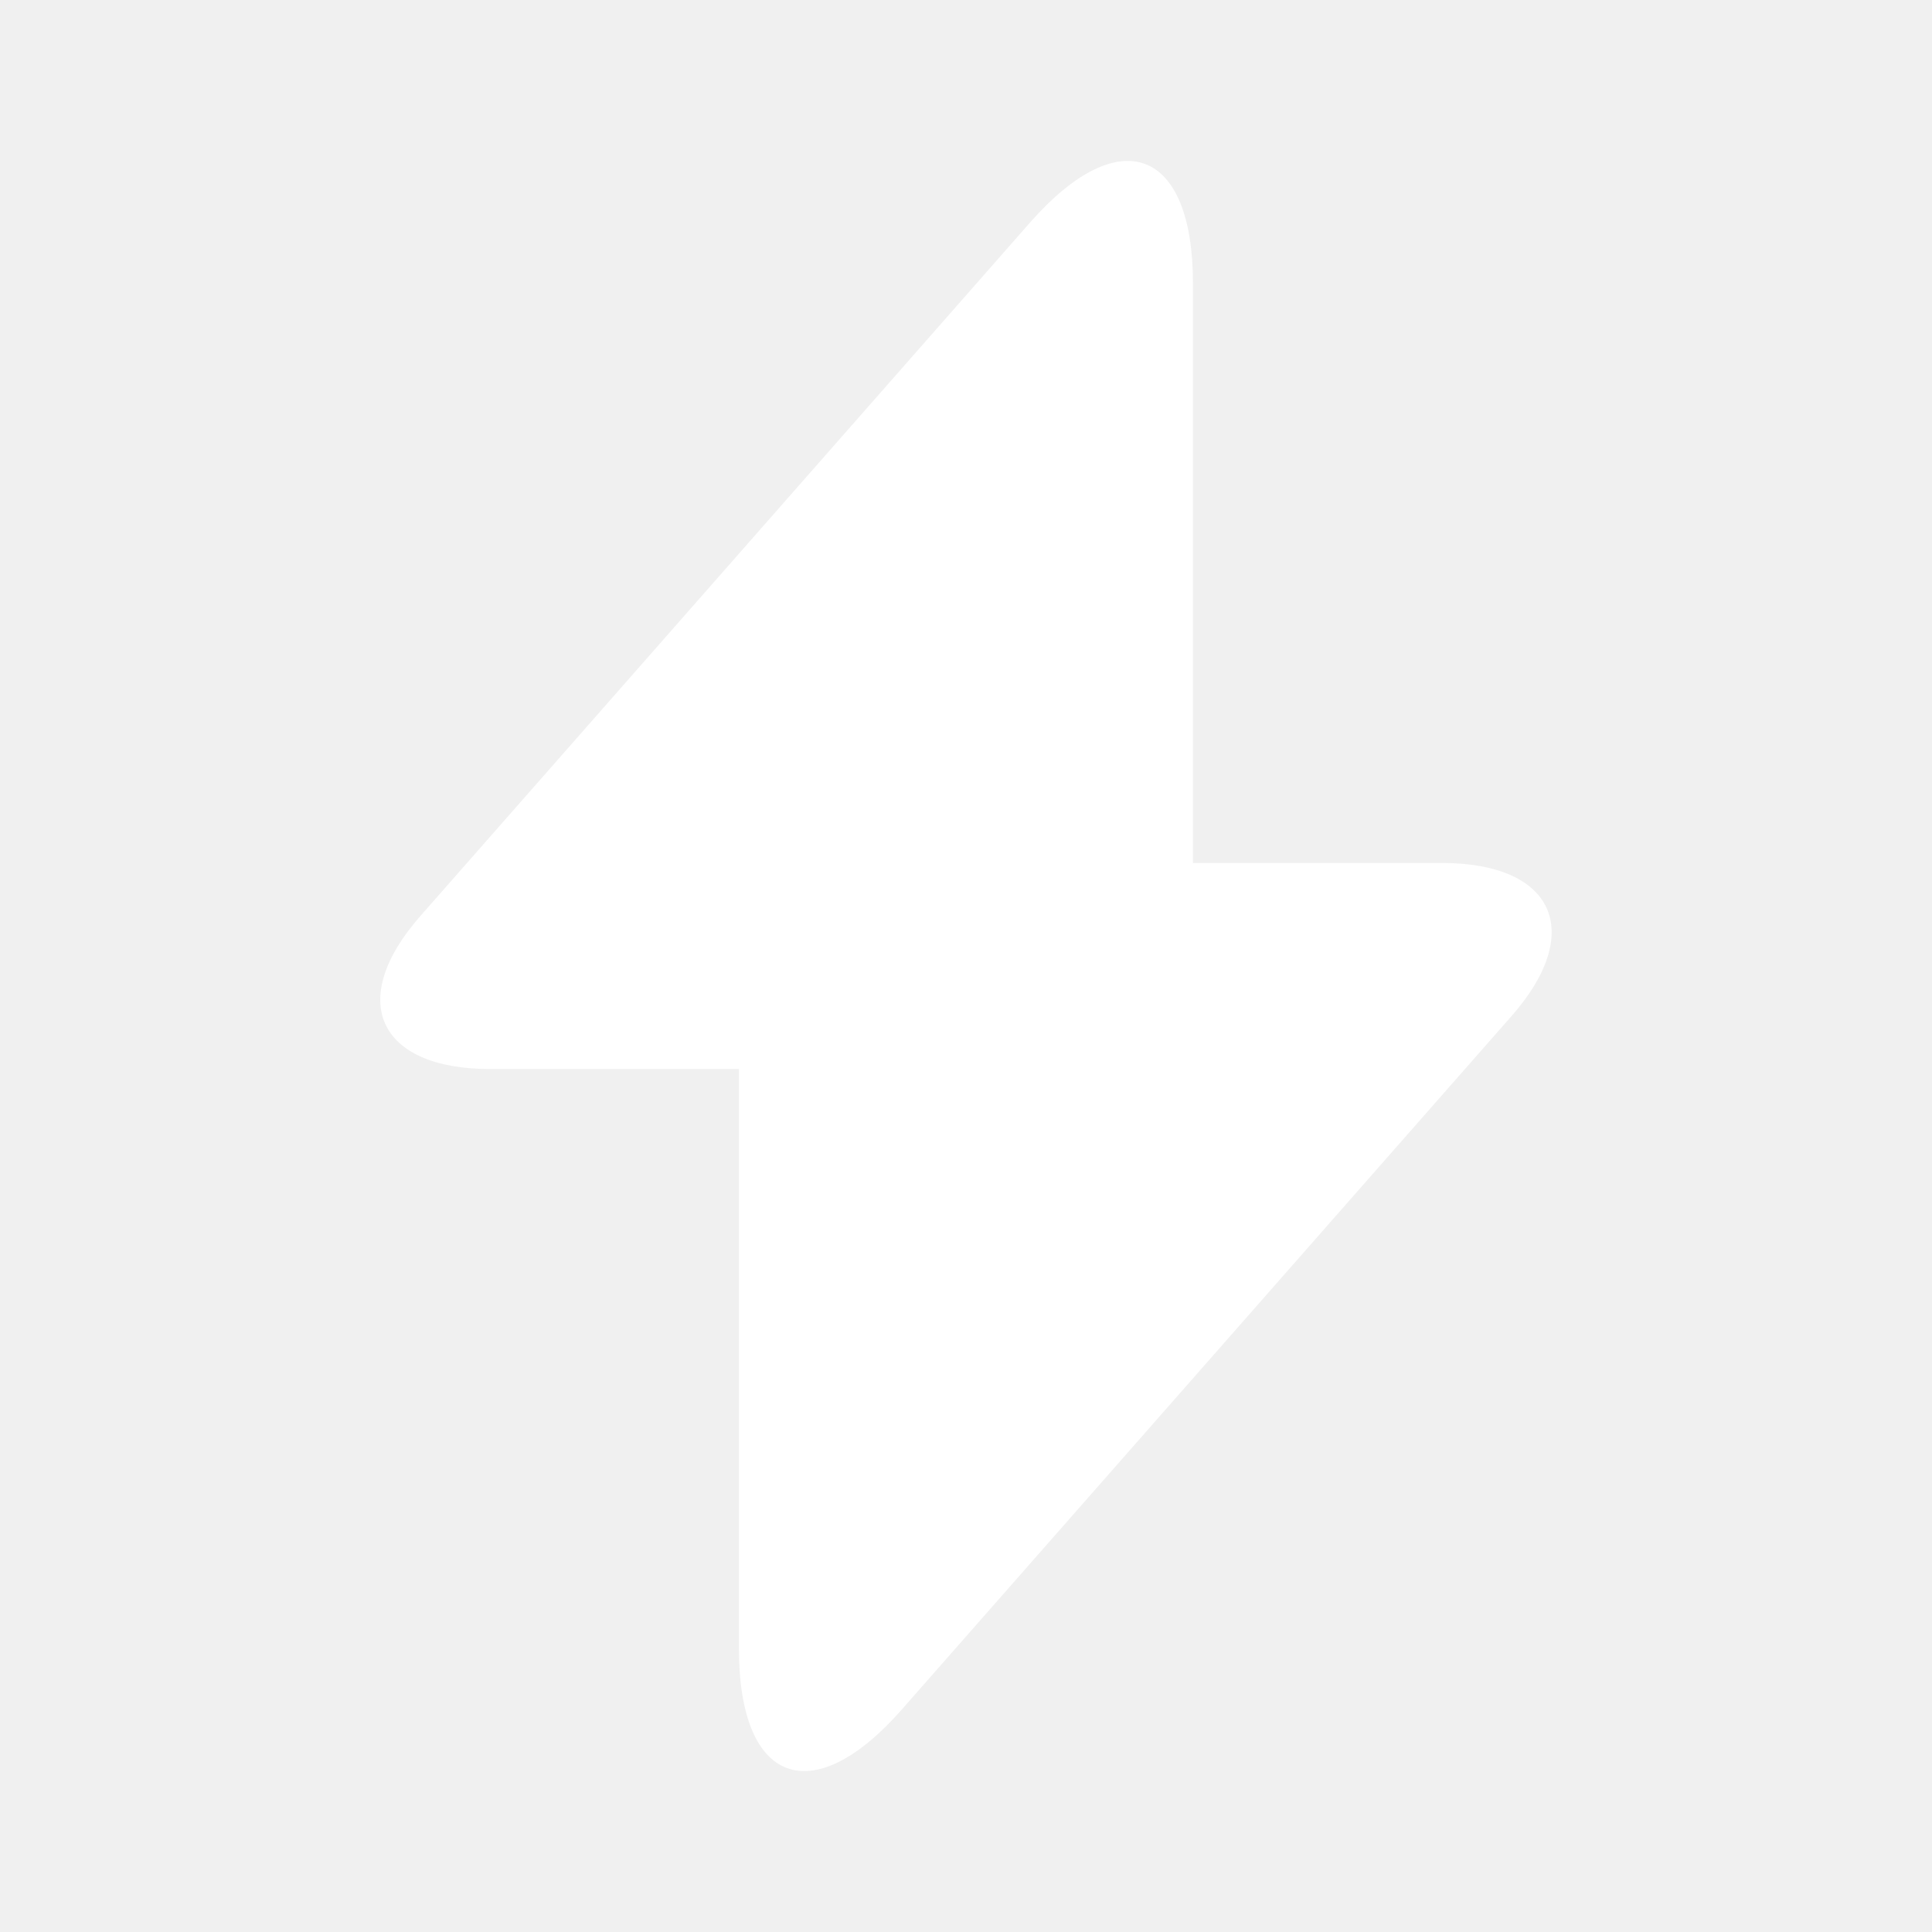
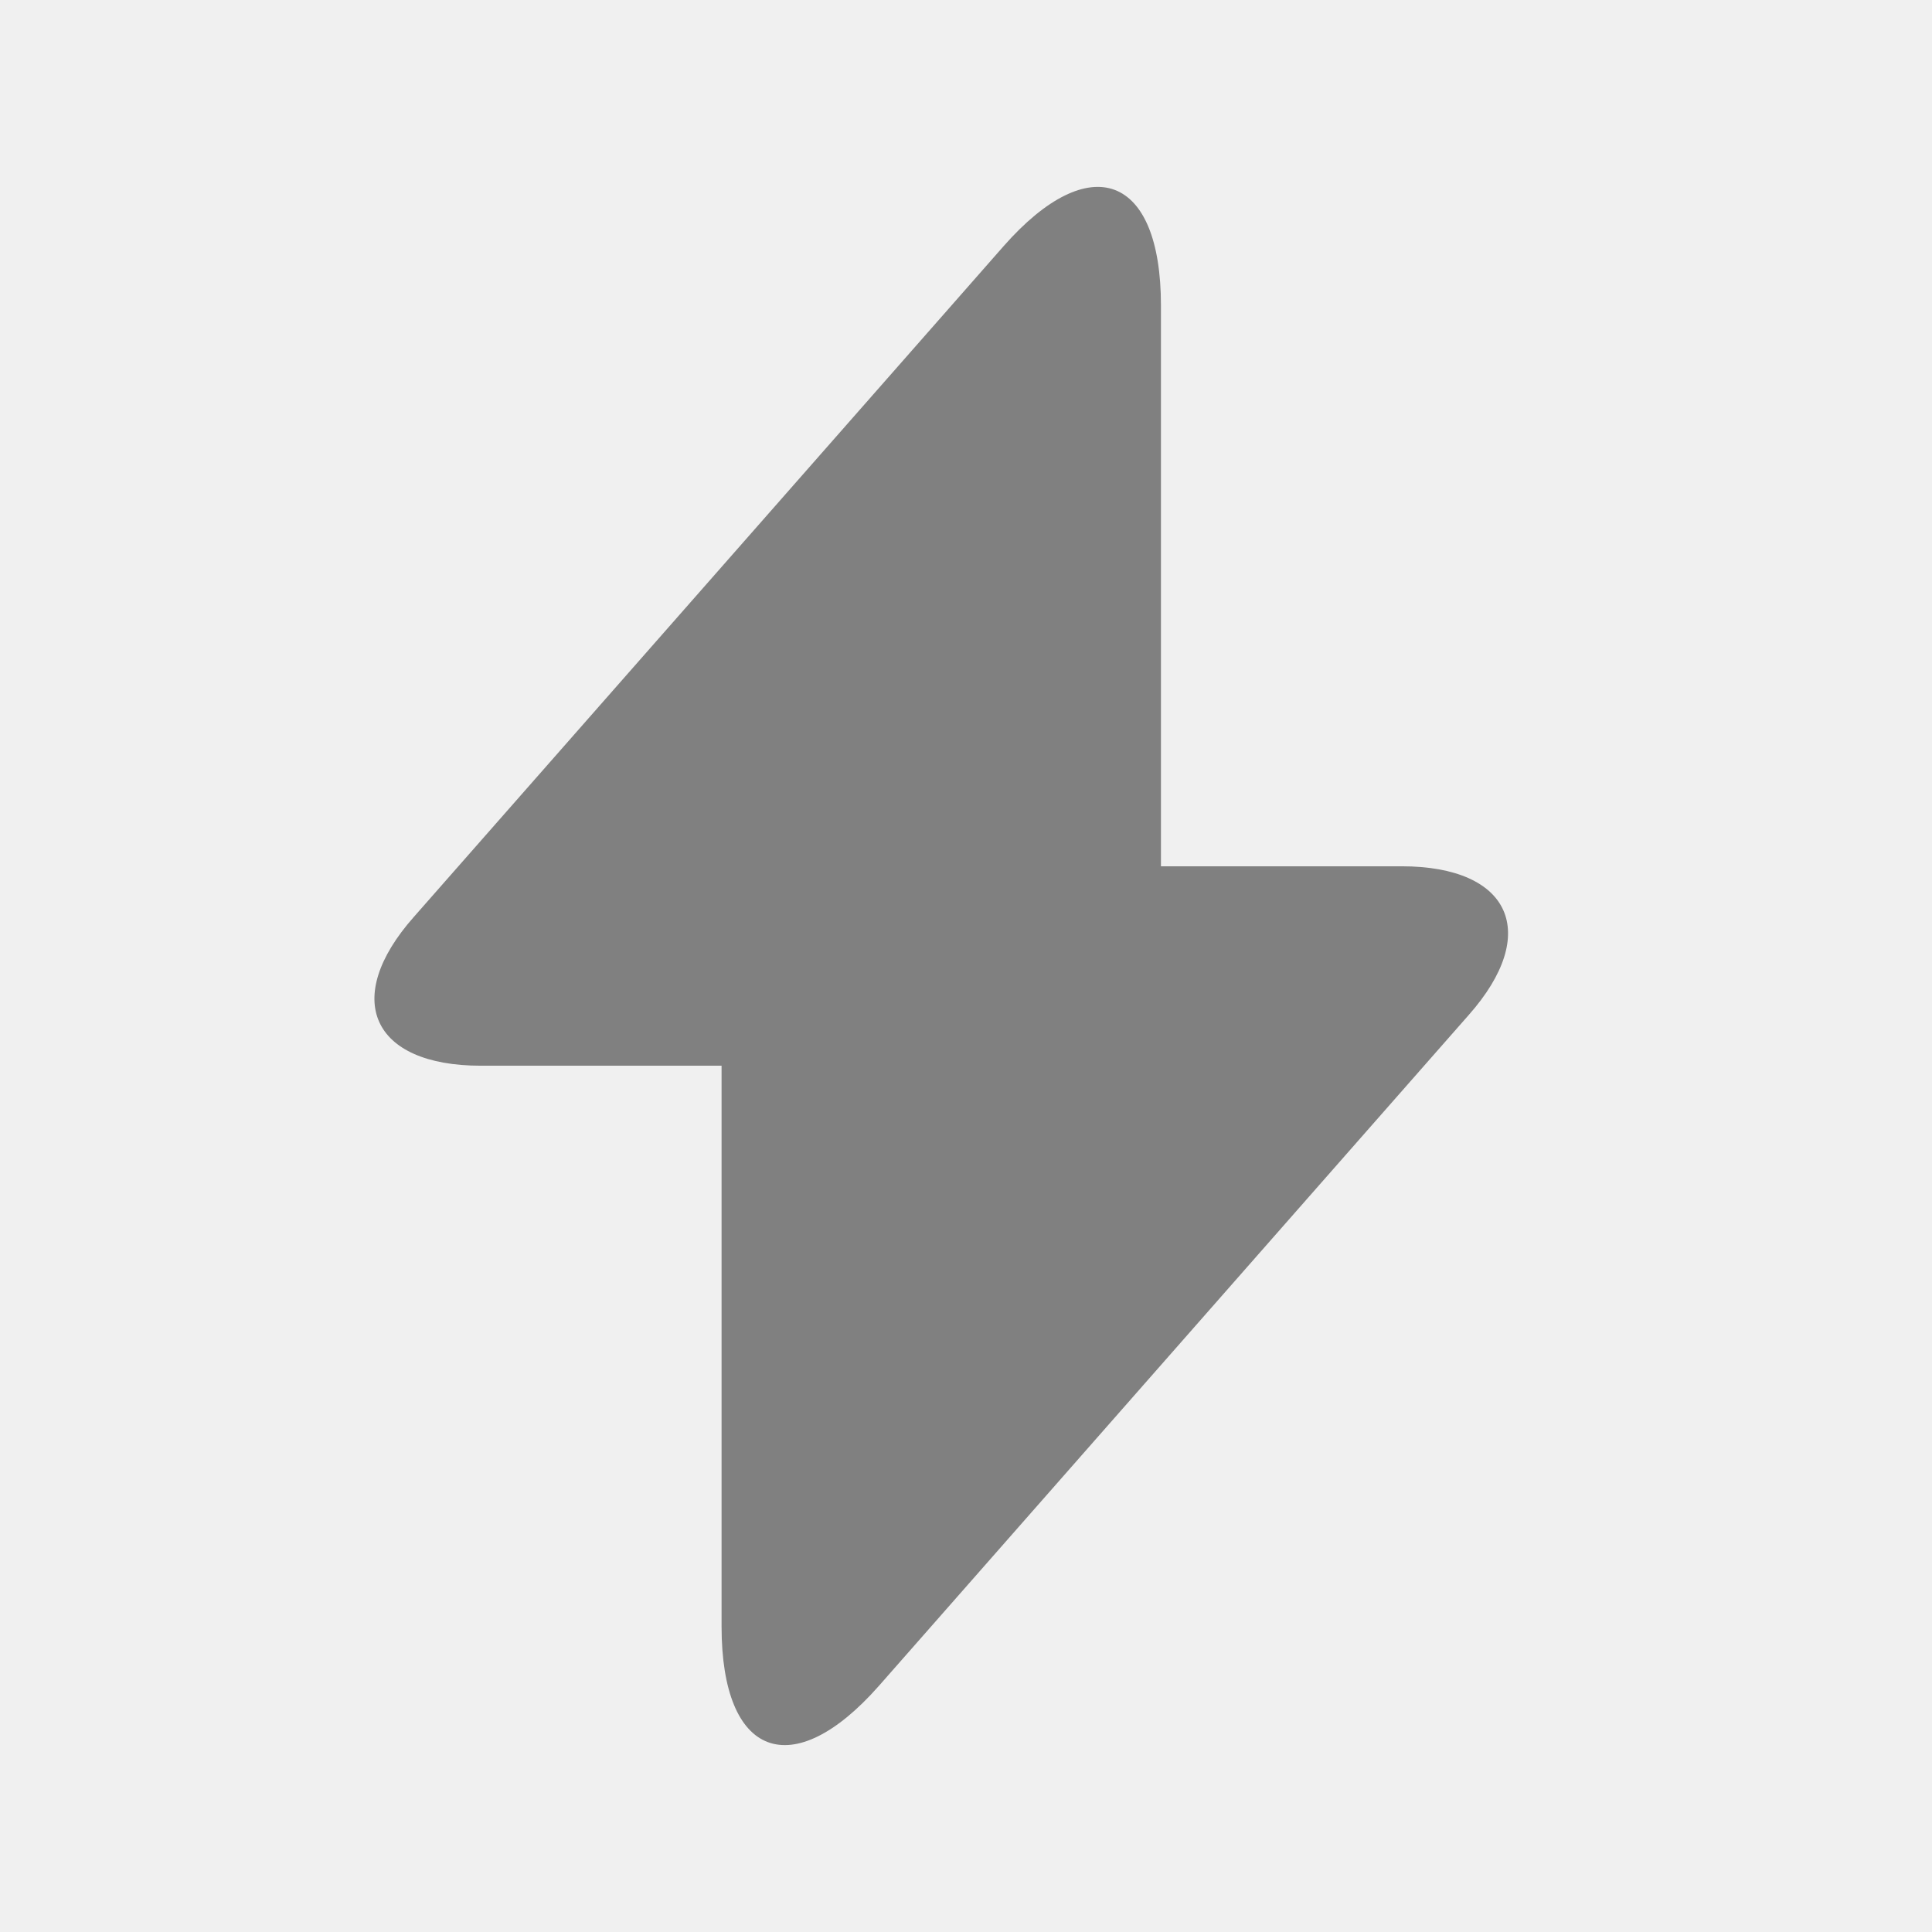
- <svg xmlns="http://www.w3.org/2000/svg" width="30" height="30" viewBox="0 0 30 30" fill="none">
-   <path d="M22.387 13.4H18.524V4.4C18.524 2.3 17.387 1.875 15.999 3.45L14.999 4.588L6.537 14.213C5.374 15.525 5.862 16.6 7.612 16.6H11.474V25.6C11.474 27.7 12.612 28.125 13.999 26.55L14.999 25.413L23.462 15.788C24.624 14.475 24.137 13.4 22.387 13.4Z" fill="white" />
+ <svg xmlns="http://www.w3.org/2000/svg" width="31" height="31" viewBox="0 0 31 31" fill="none">
+   <path d="M22.49 13.9H18.628V4.9C18.628 2.8 17.49 2.375 16.103 3.95L15.103 5.088L6.64 14.713C5.478 16.025 5.965 17.1 7.715 17.1H11.578V26.1C11.578 28.2 12.715 28.625 14.103 27.05L15.103 25.913L23.565 16.288C24.728 14.975 24.24 13.9 22.49 13.9Z" fill="grey" fill-opacity="1" />
</svg>
